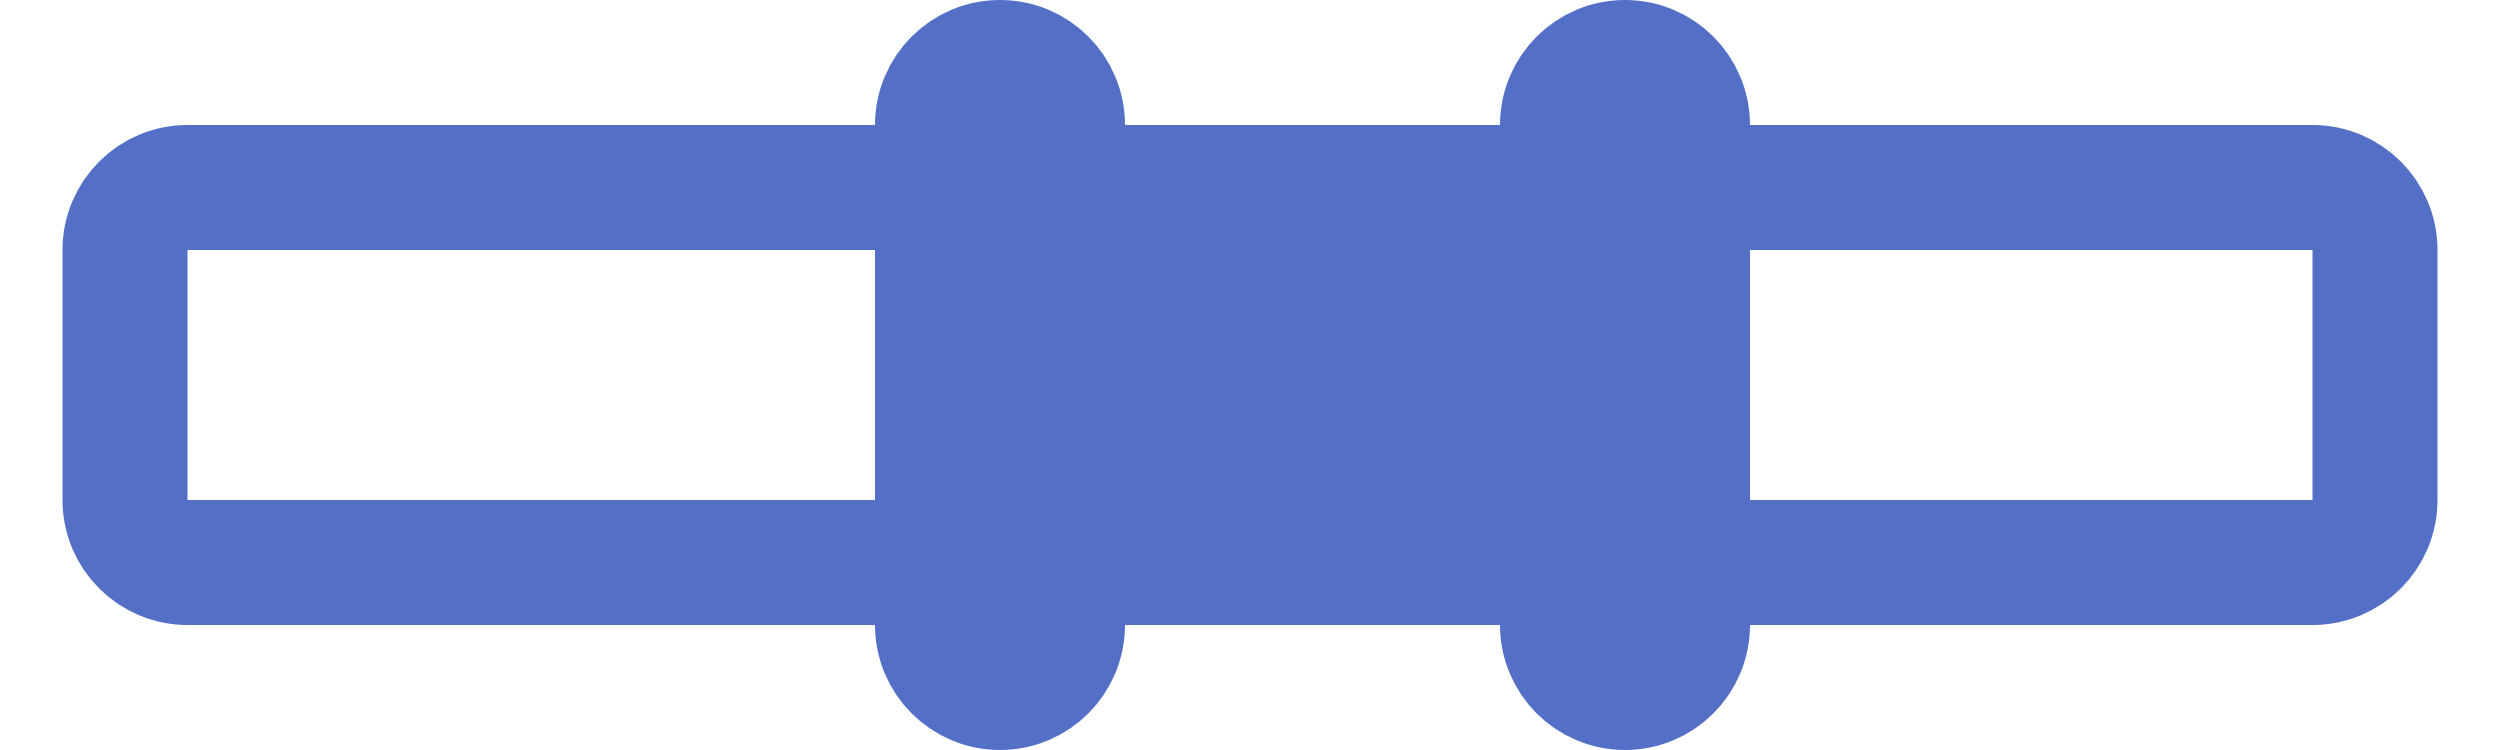
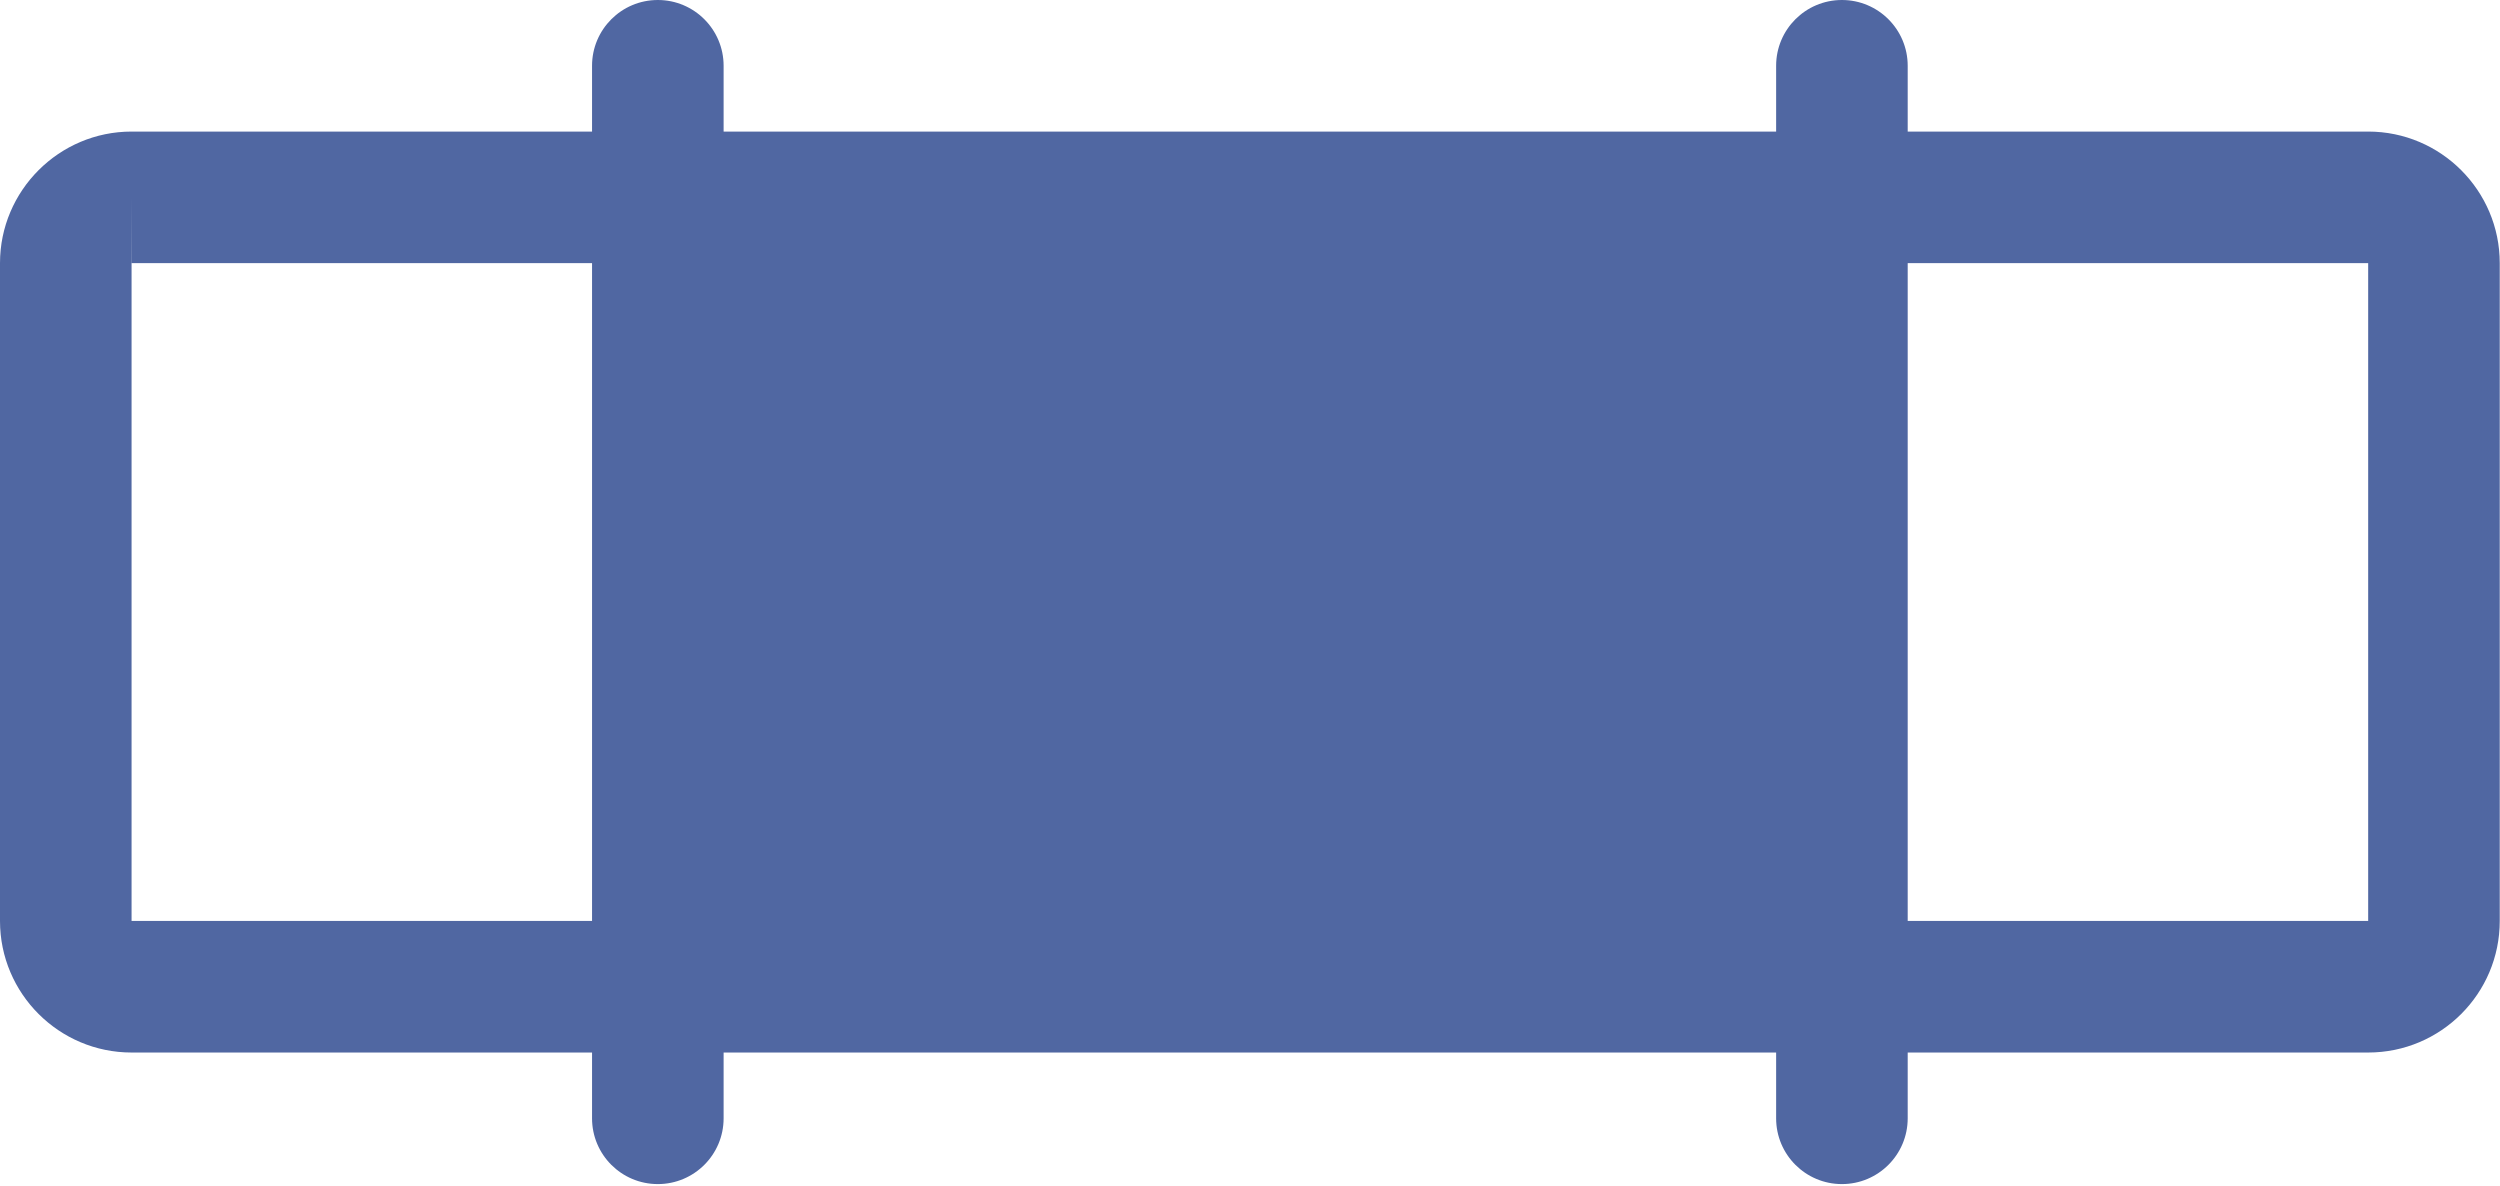
- <svg xmlns="http://www.w3.org/2000/svg" width="20px" height="6px" viewBox="0 0 20 6" version="1.1">
+ <svg xmlns="http://www.w3.org/2000/svg" width="175px" height="83px" viewBox="0 0 175 83" version="1.1">
  <g id="Page-1" stroke="none" stroke-width="1" fill="none" fill-rule="evenodd">
-     <g id="Datazoom" transform="translate(1, 0)">
-       <rect id="Rectangle" stroke="#5470C6" x="0" y="1.5" width="18" height="3" rx="0.5" />
-       <rect id="Rectangle" stroke="#5470C6" x="11.5" y="0.5" width="1" height="5" rx="0.5" />
-       <rect id="Rectangle" stroke="#5470C6" x="6.5" y="0.5" width="1" height="5" rx="0.5" />
-       <rect id="Rectangle" fill="#5470C6" x="6" y="1.5" width="6" height="3" />
+     <g id="dataZoom" fill="#5067A2" fill-rule="nonzero">
+       <path d="M9.2,18.419 L9.21,13.814 L9.21,18.419 L41.443,18.419 L41.443,64.467 L9.21,64.467 L9.21,18.419 L9.2,18.419 Z M133.539,64.467 L133.539,18.419 L165.772,18.419 L165.772,64.467 L133.539,64.467 L133.539,64.467 Z M165.772,9.21 L133.539,9.21 L133.539,4.605 C133.539,2.062 131.477,2.74466854e-07 128.934,2.74466854e-07 C126.391,2.74466855e-07 124.329,2.062 124.329,4.605 L124.329,9.21 L50.653,9.21 L50.653,4.605 C50.653,2.062 48.591,-6.1602121e-15 46.048,-6.31593544e-15 C43.505,-6.47165878e-15 41.443,2.062 41.443,4.605 L41.443,9.21 L9.21,9.21 C4.135,9.21 0,13.345 0,18.419 L0,64.467 C0,69.551 4.135,73.677 9.21,73.677 L41.443,73.677 L41.443,78.281 C41.443,80.825 43.505,82.886 46.048,82.886 C48.591,82.886 50.653,80.825 50.653,78.281 L50.653,73.677 L124.329,73.677 L124.329,78.281 C124.329,80.825 126.391,82.886 128.934,82.886 C131.477,82.886 133.539,80.825 133.539,78.281 L133.539,73.677 L165.772,73.677 C170.859,73.677 174.982,69.553 174.982,64.467 L174.982,18.419 C174.982,13.345 170.856,9.21 165.772,9.21 Z" id="Shape" />
    </g>
  </g>
</svg>
